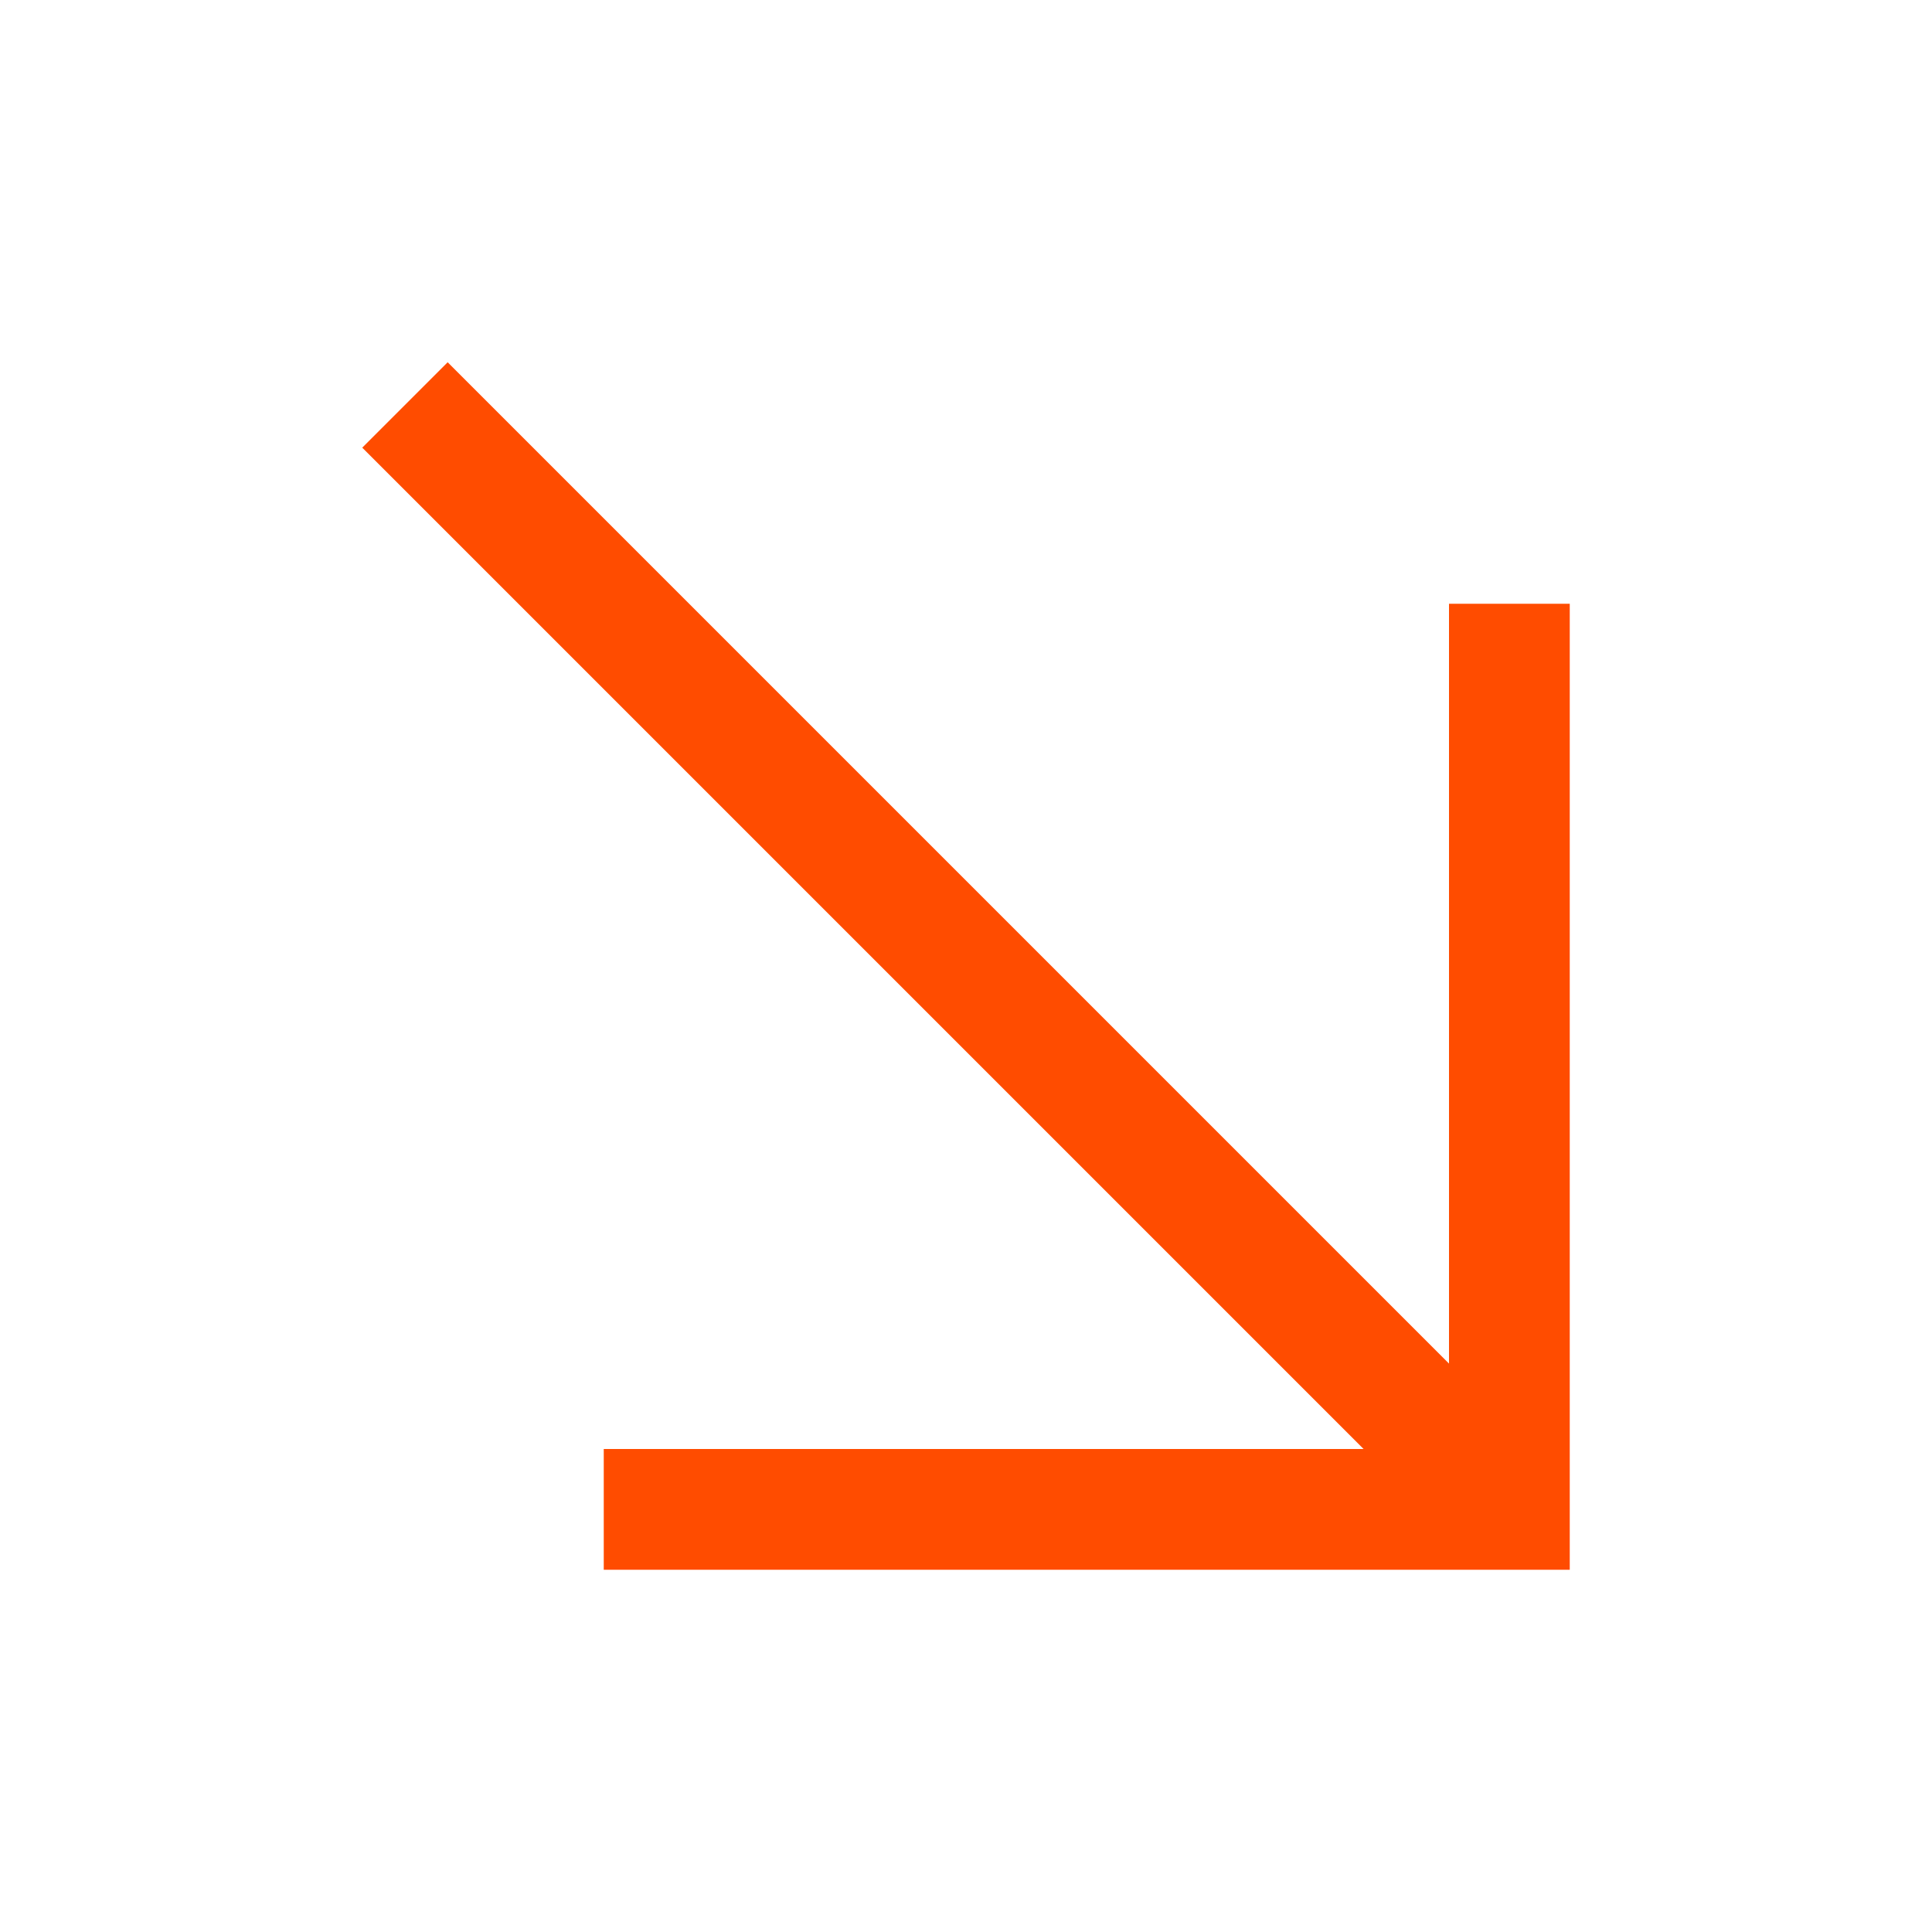
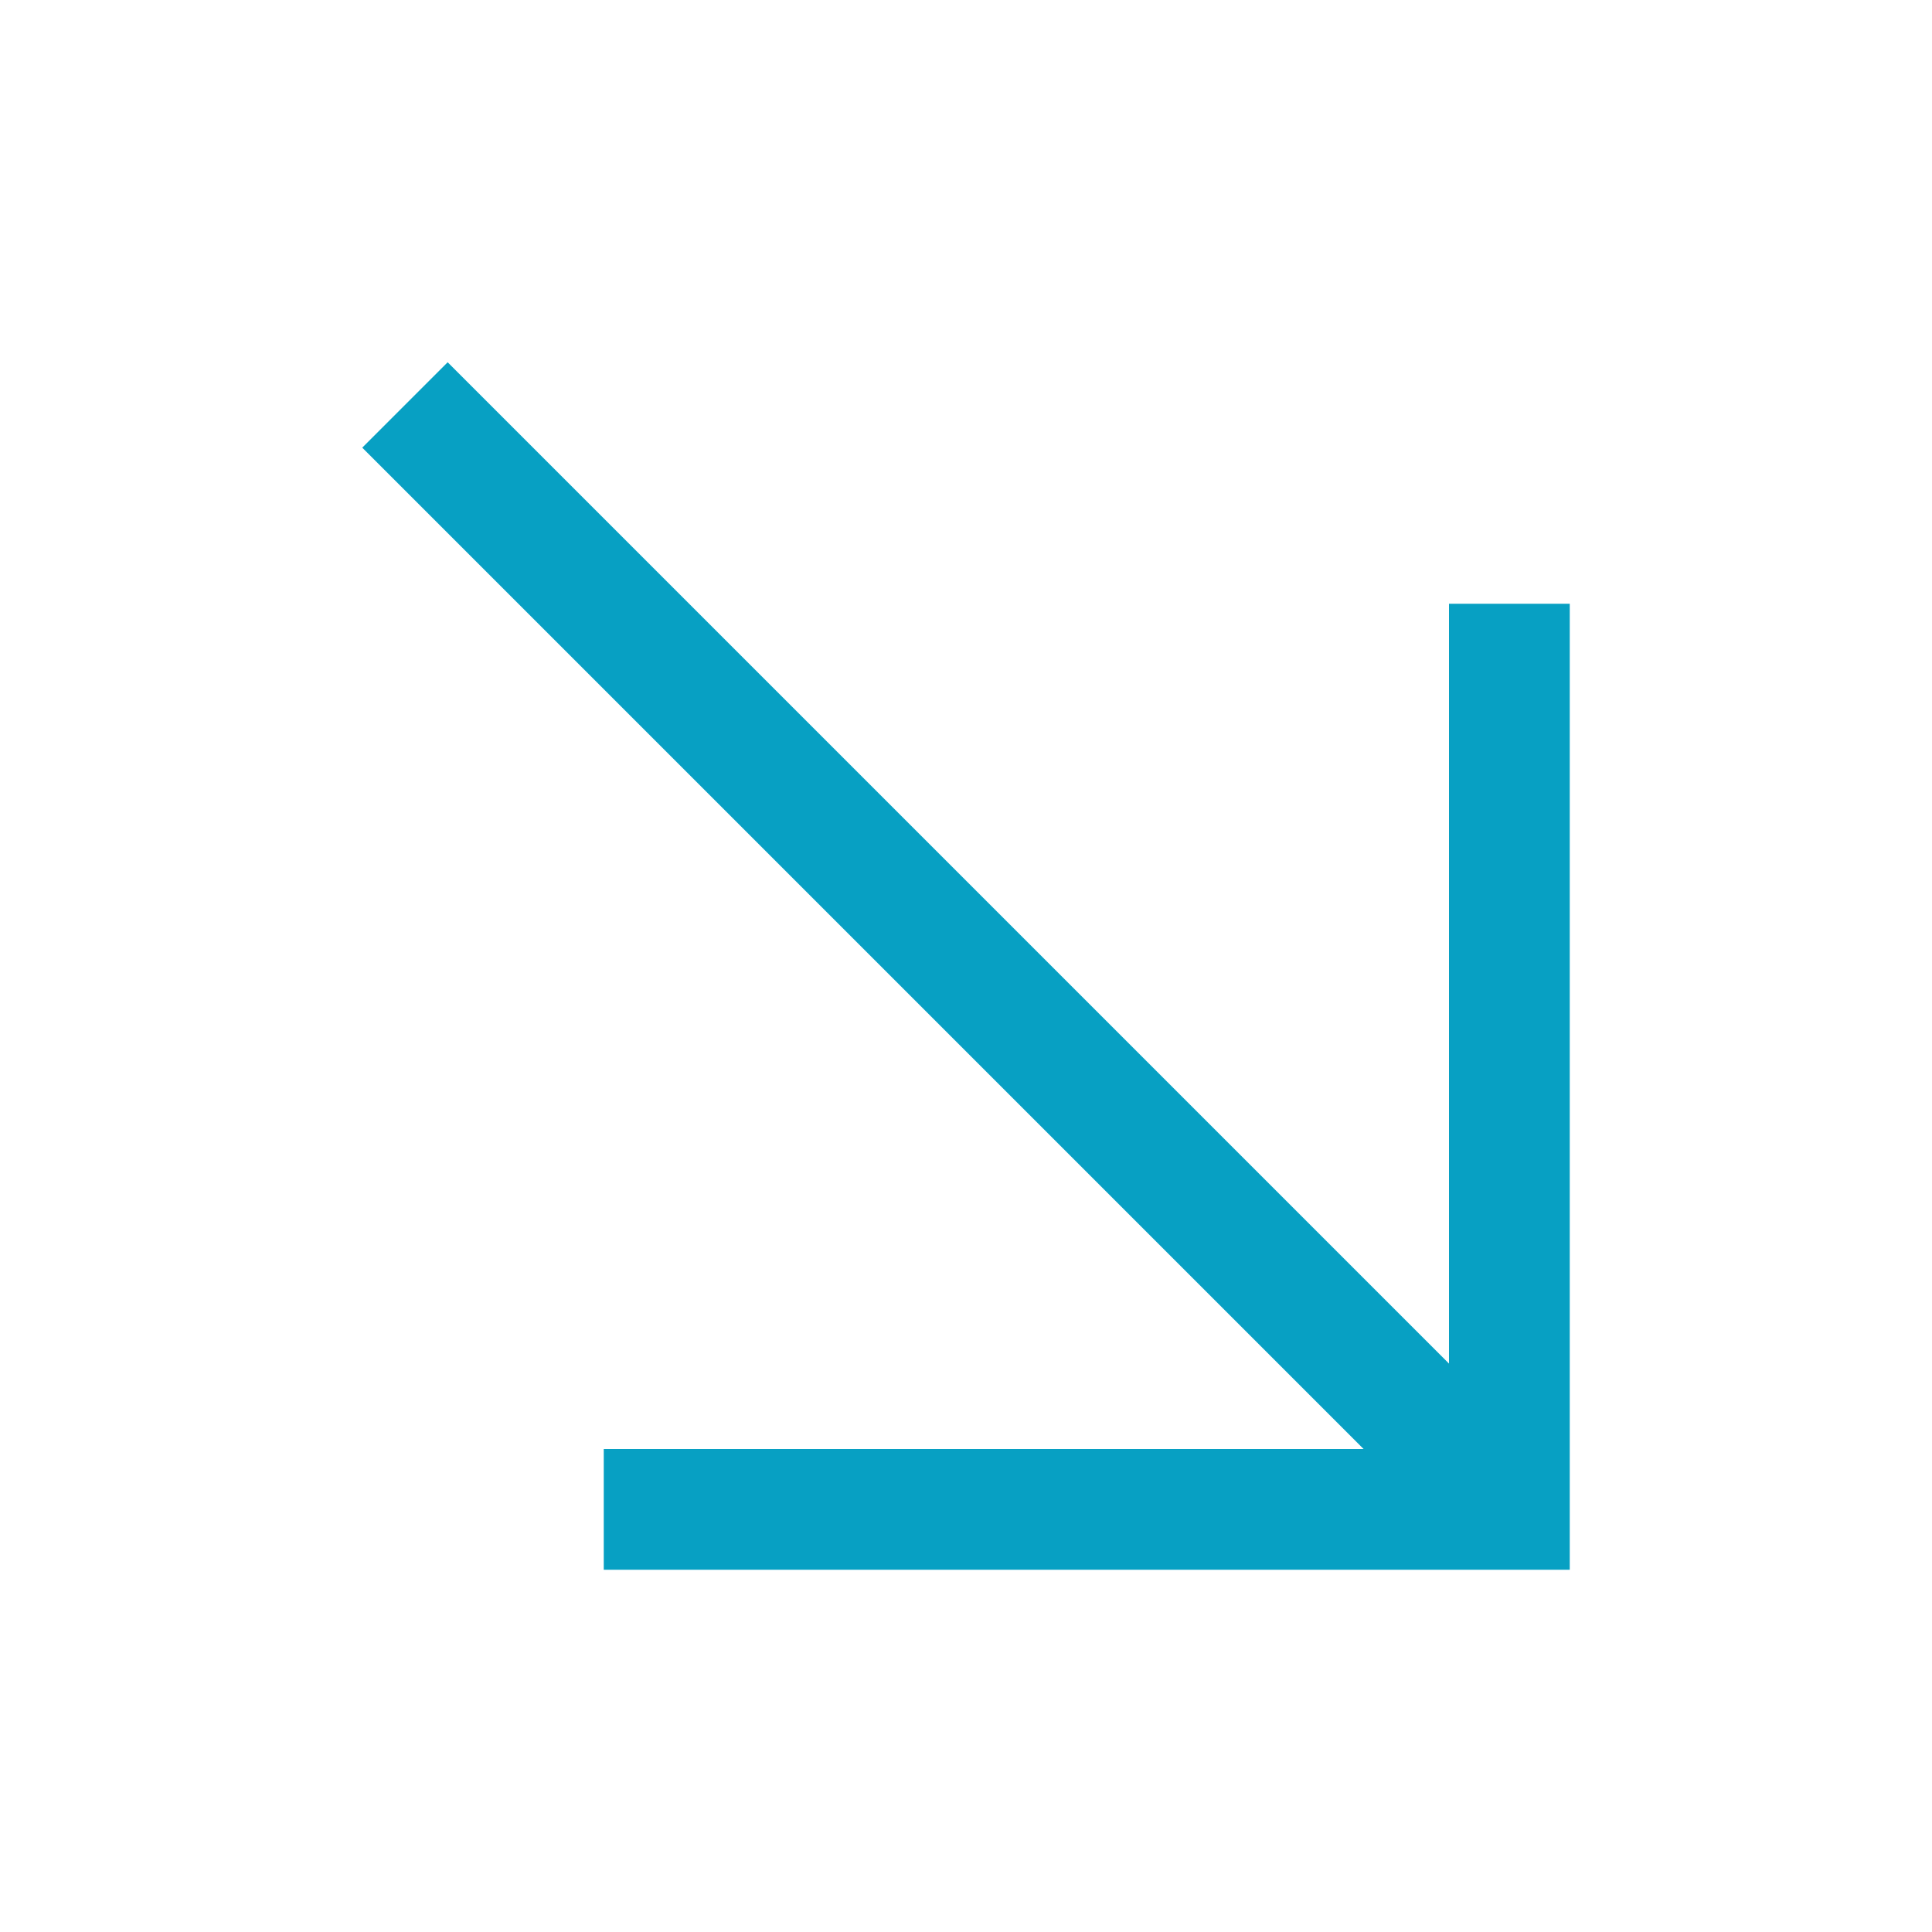
<svg xmlns="http://www.w3.org/2000/svg" width="24" height="24" viewBox="0 0 24 24" fill="none">
-   <path d="M7.5 19.5V18H16.939L4.5 5.561L5.561 4.5L18 16.939V7.5H19.5V19.5H7.5Z" fill="#FF4C00" />
+   <path d="M7.5 19.5V18H16.939L4.5 5.561L5.561 4.5L18 16.939V7.5H19.5V19.5H7.5Z" fill="#07A0C3" />
</svg>
